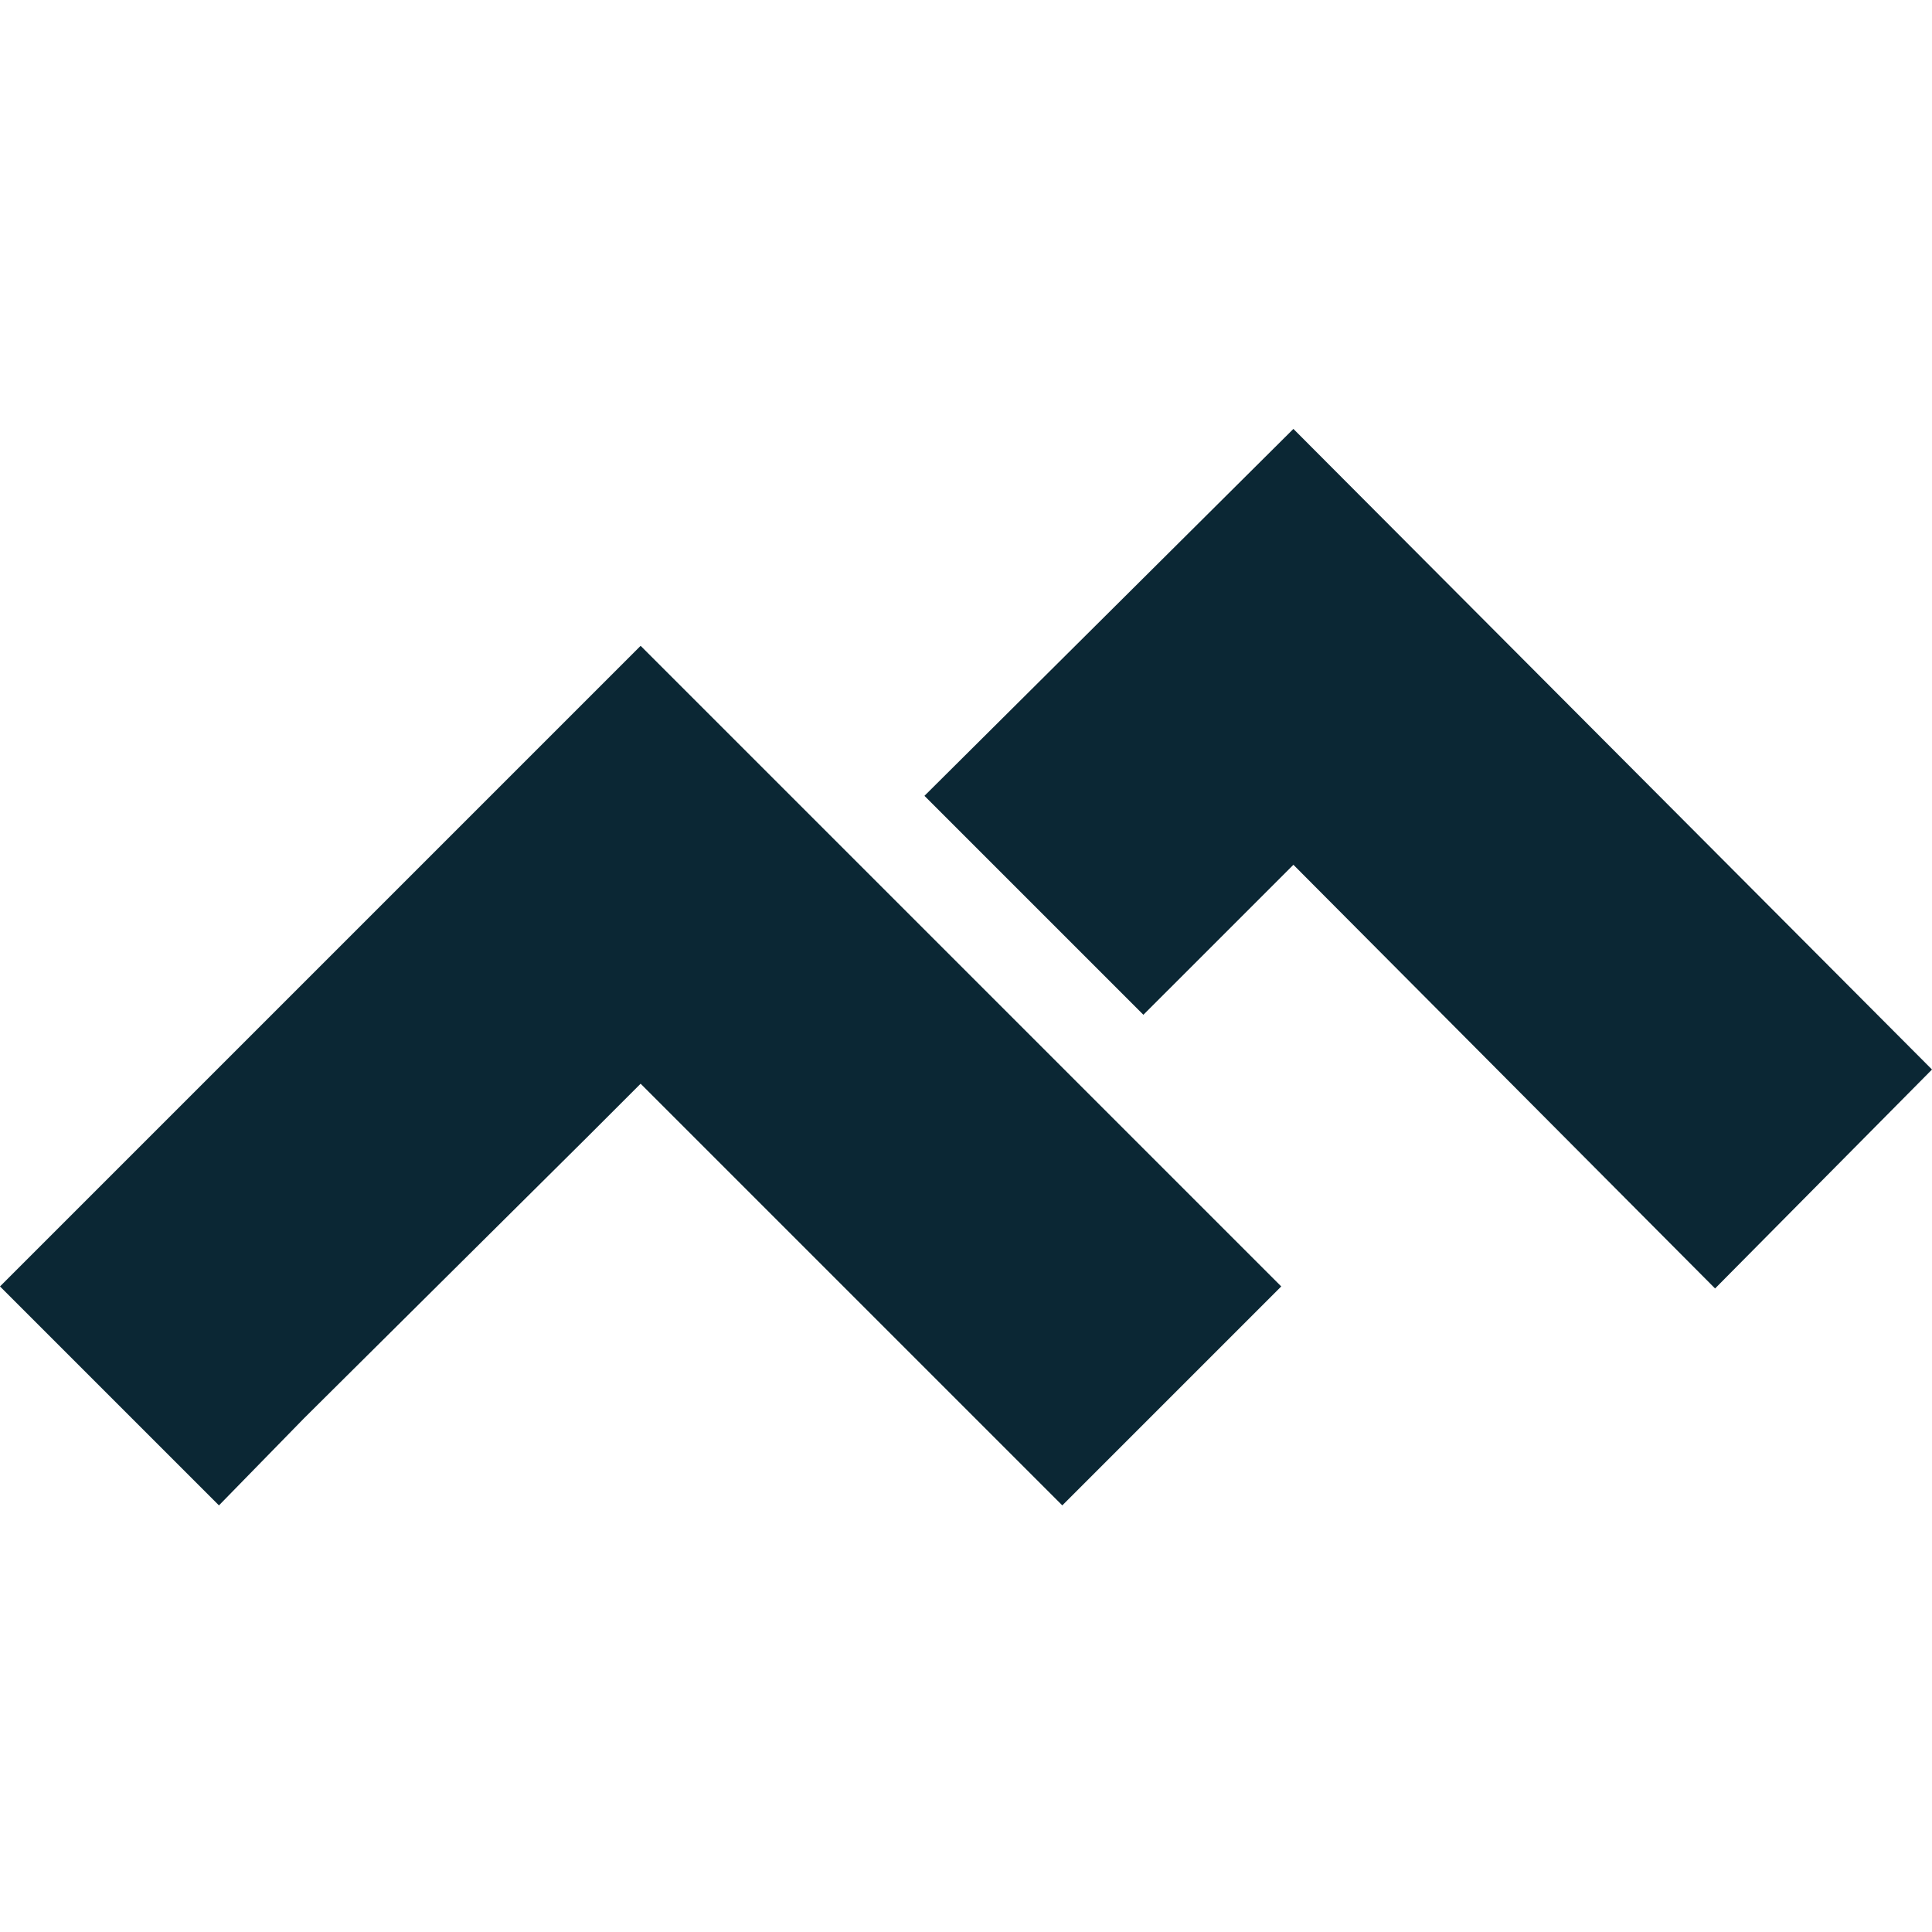
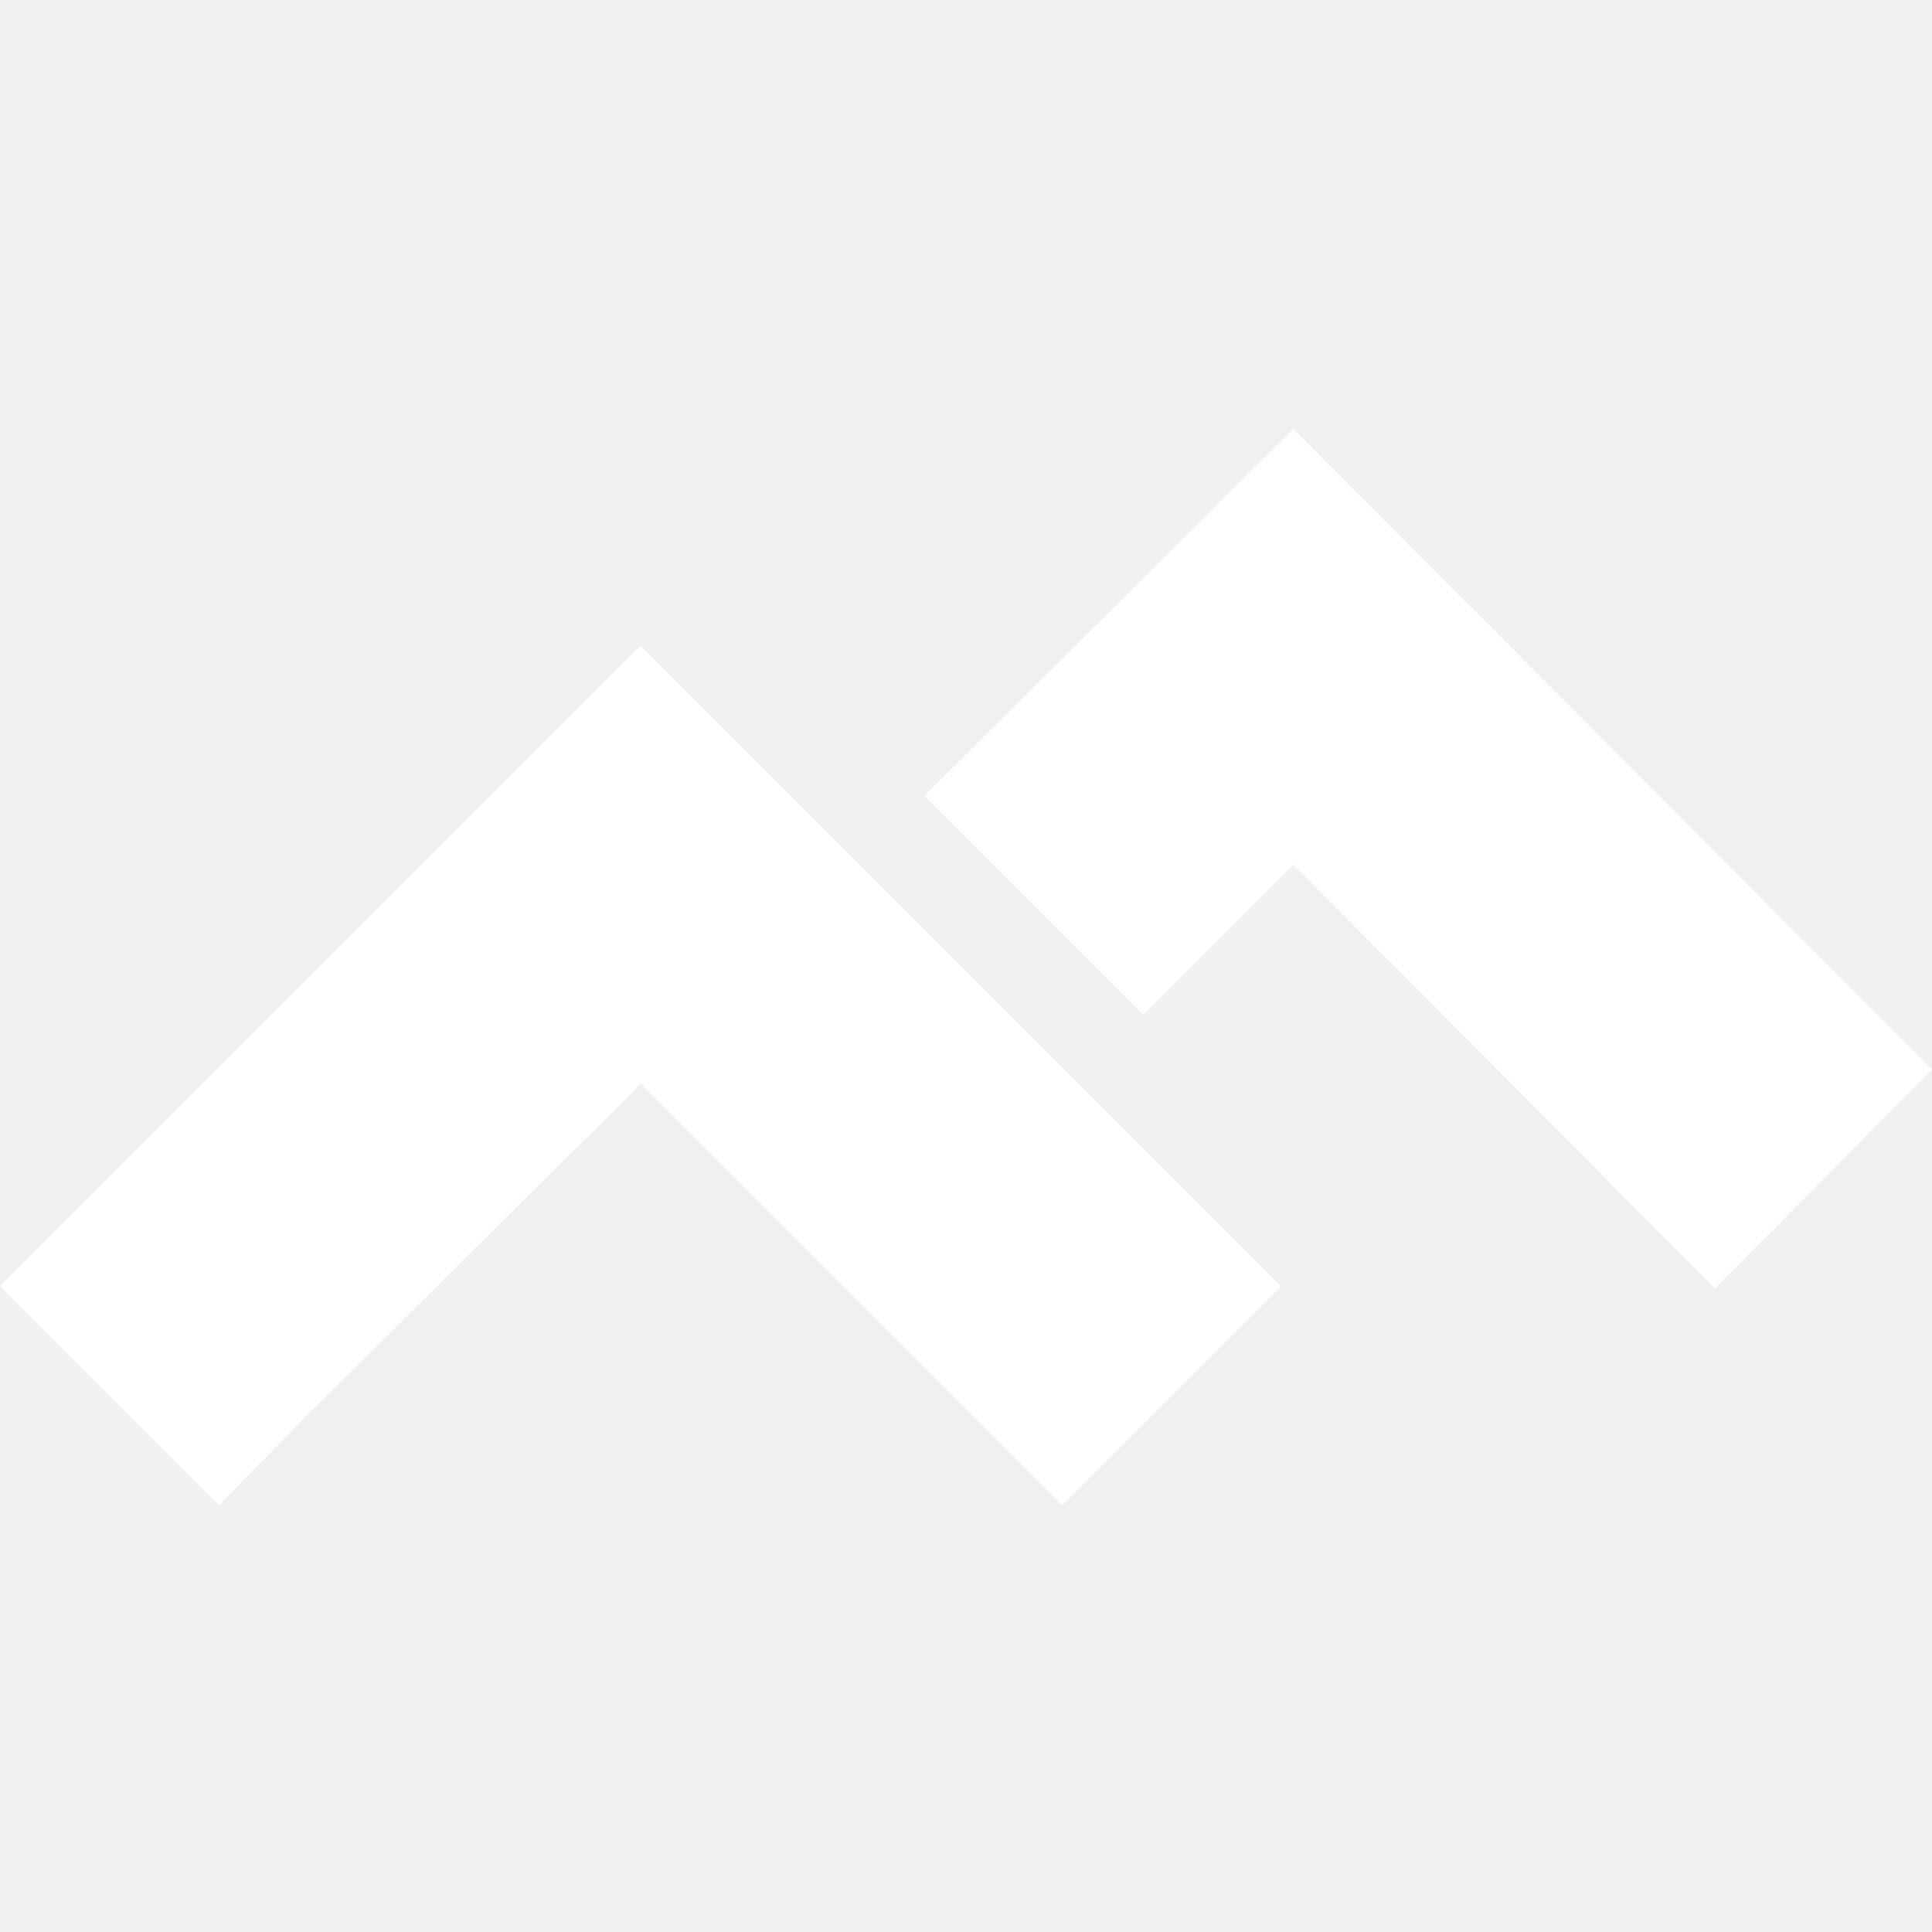
<svg xmlns="http://www.w3.org/2000/svg" width="500" height="500" viewBox="0 0 500 500" fill="none">
-   <rect width="500" height="500" fill="white" />
-   <path d="M334.732 111L239.245 205.963L295.908 262.626L334.732 223.802L443.862 333.455L500 276.792L334.732 111Z" fill="#0B2734" />
-   <path d="M221.931 223.277L165.792 167.138L22.036 310.895L0 332.931L56.663 389.594L78.699 367.033L151.626 294.63L165.792 280.465L221.931 336.603L274.921 389.594L331.584 332.931L278.594 279.94L221.931 223.277Z" fill="#0B2734" />
+   <path d="M334.733 111L239.245 205.963L295.908 262.626L334.733 223.802L443.862 333.455L500 276.792L334.733 111Z" fill="white" />
+   <path d="M221.931 223.277L165.792 167.138L22.036 310.895L0 332.931L56.663 389.594L78.699 367.033L151.626 294.63L165.792 280.465L221.931 336.603L274.921 389.594L331.584 332.931L278.594 279.94L221.931 223.277Z" fill="white" />
</svg>
